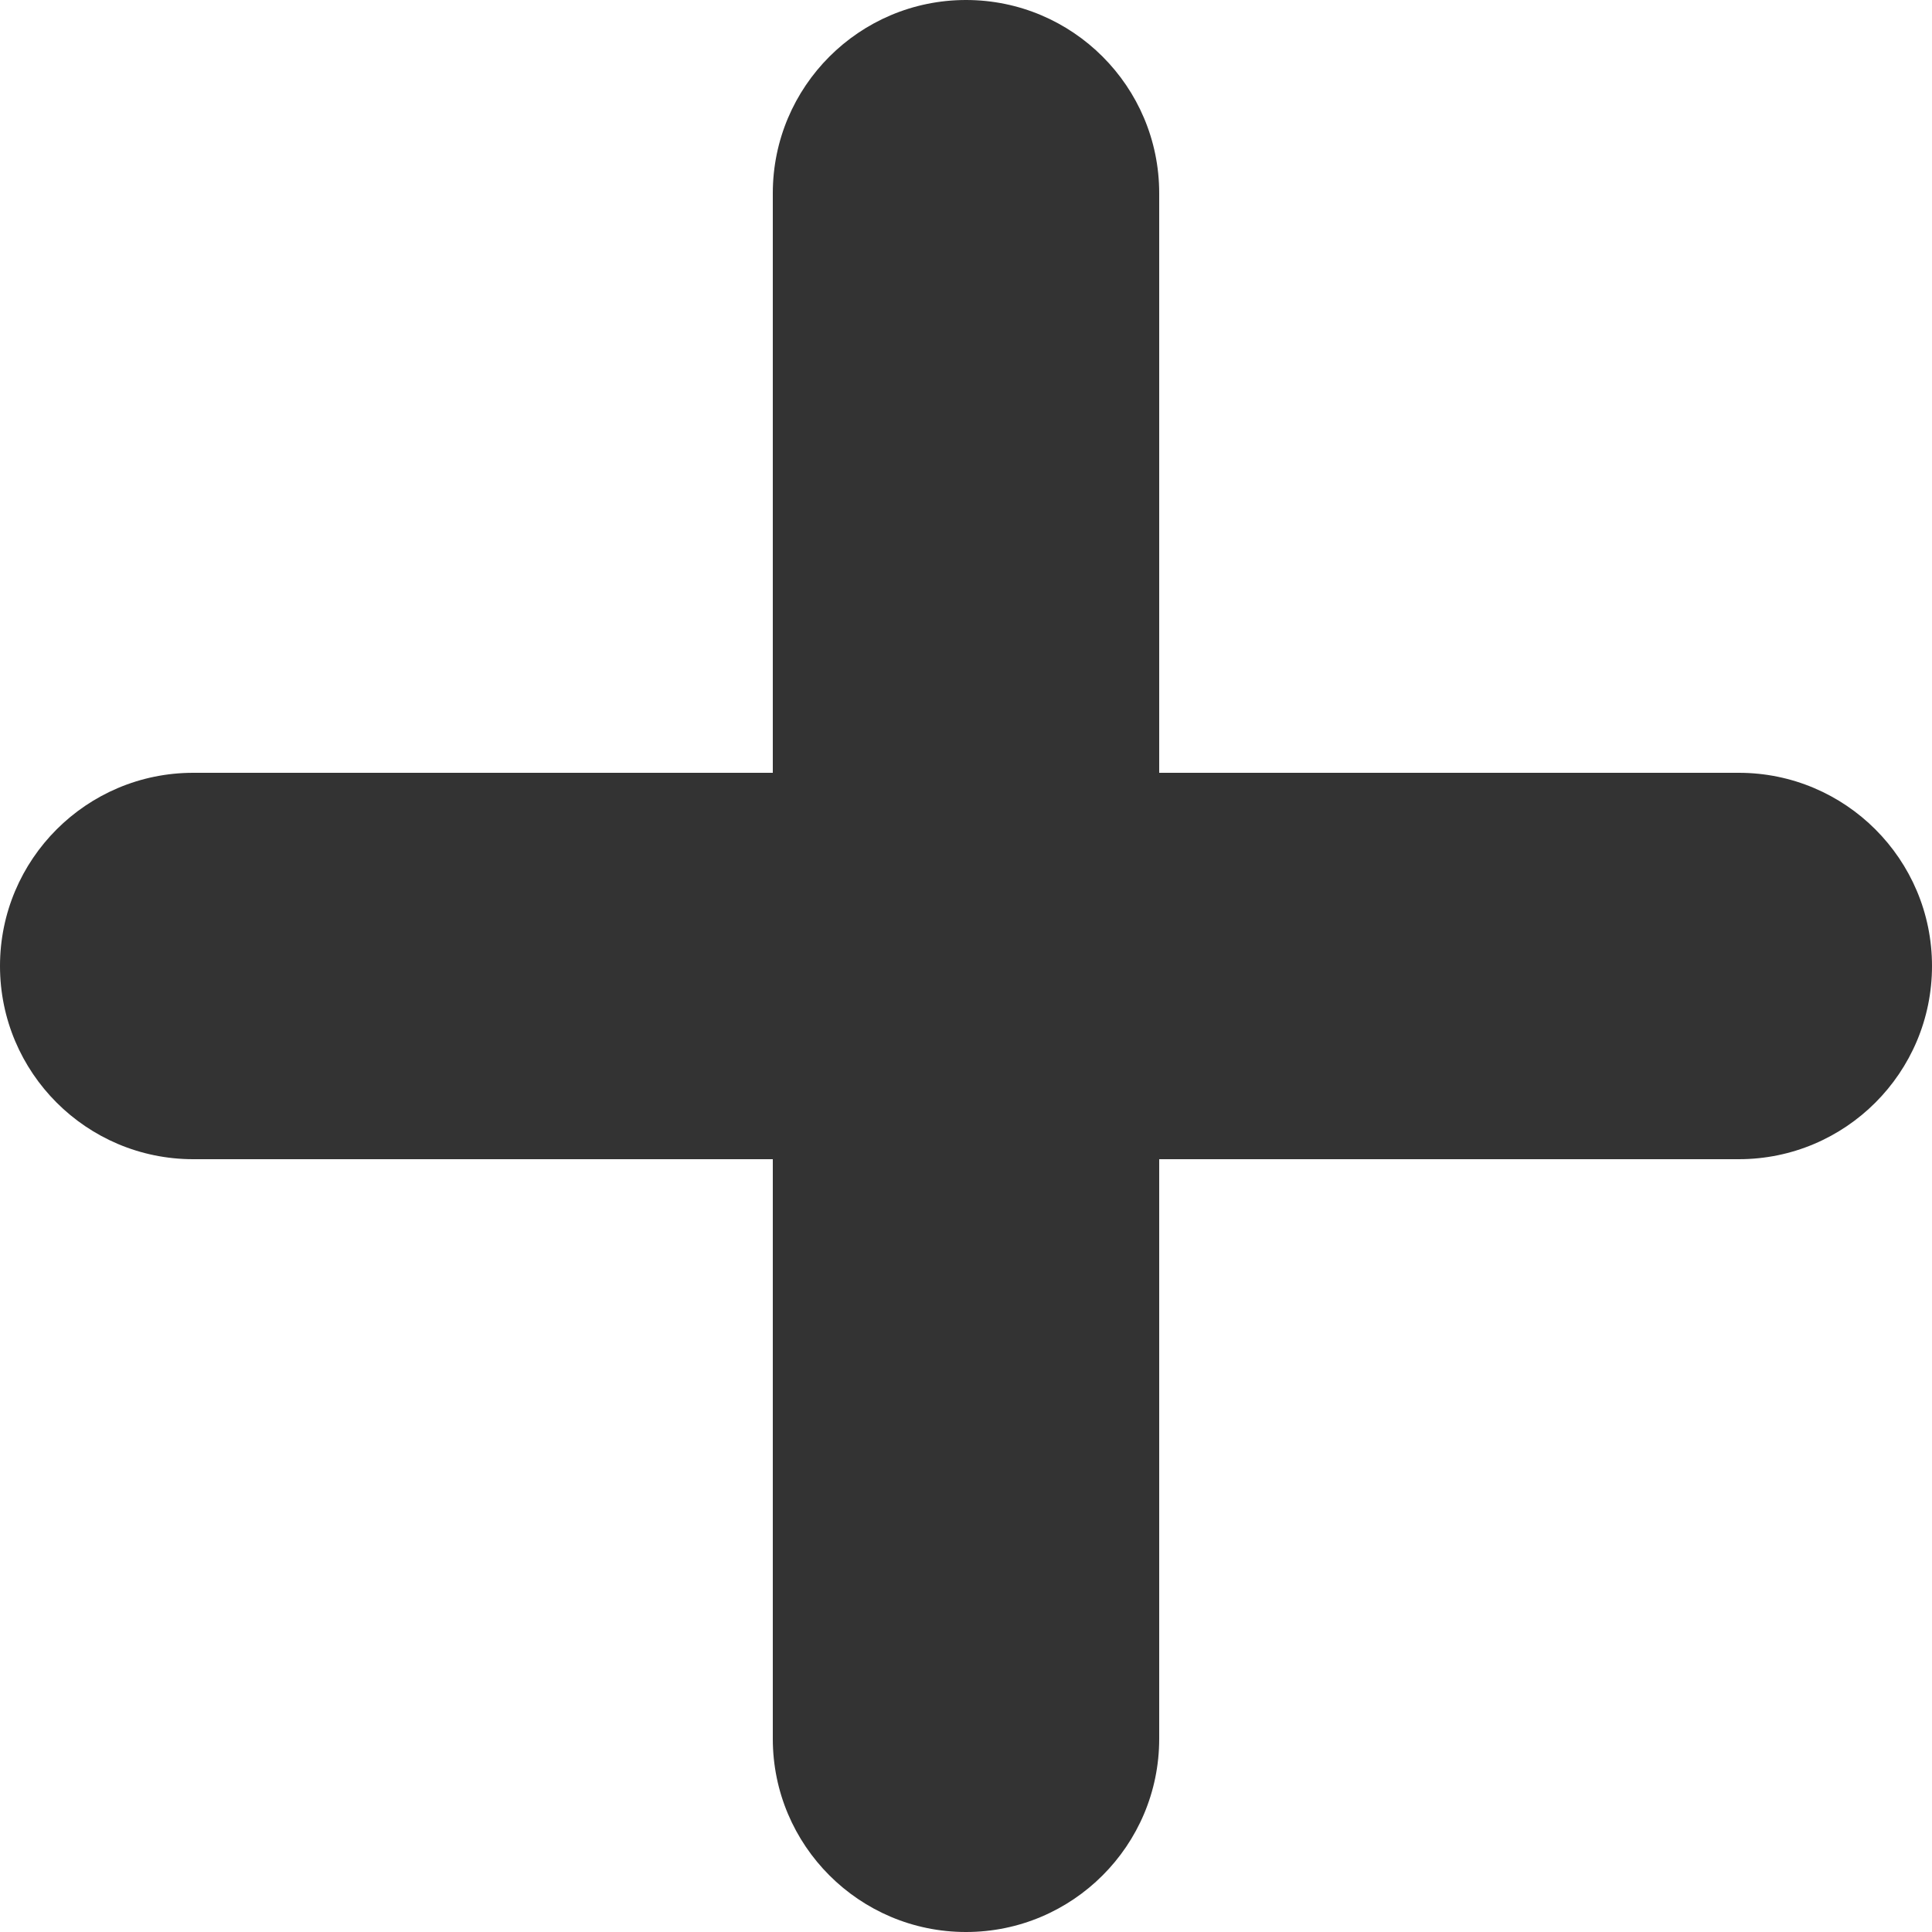
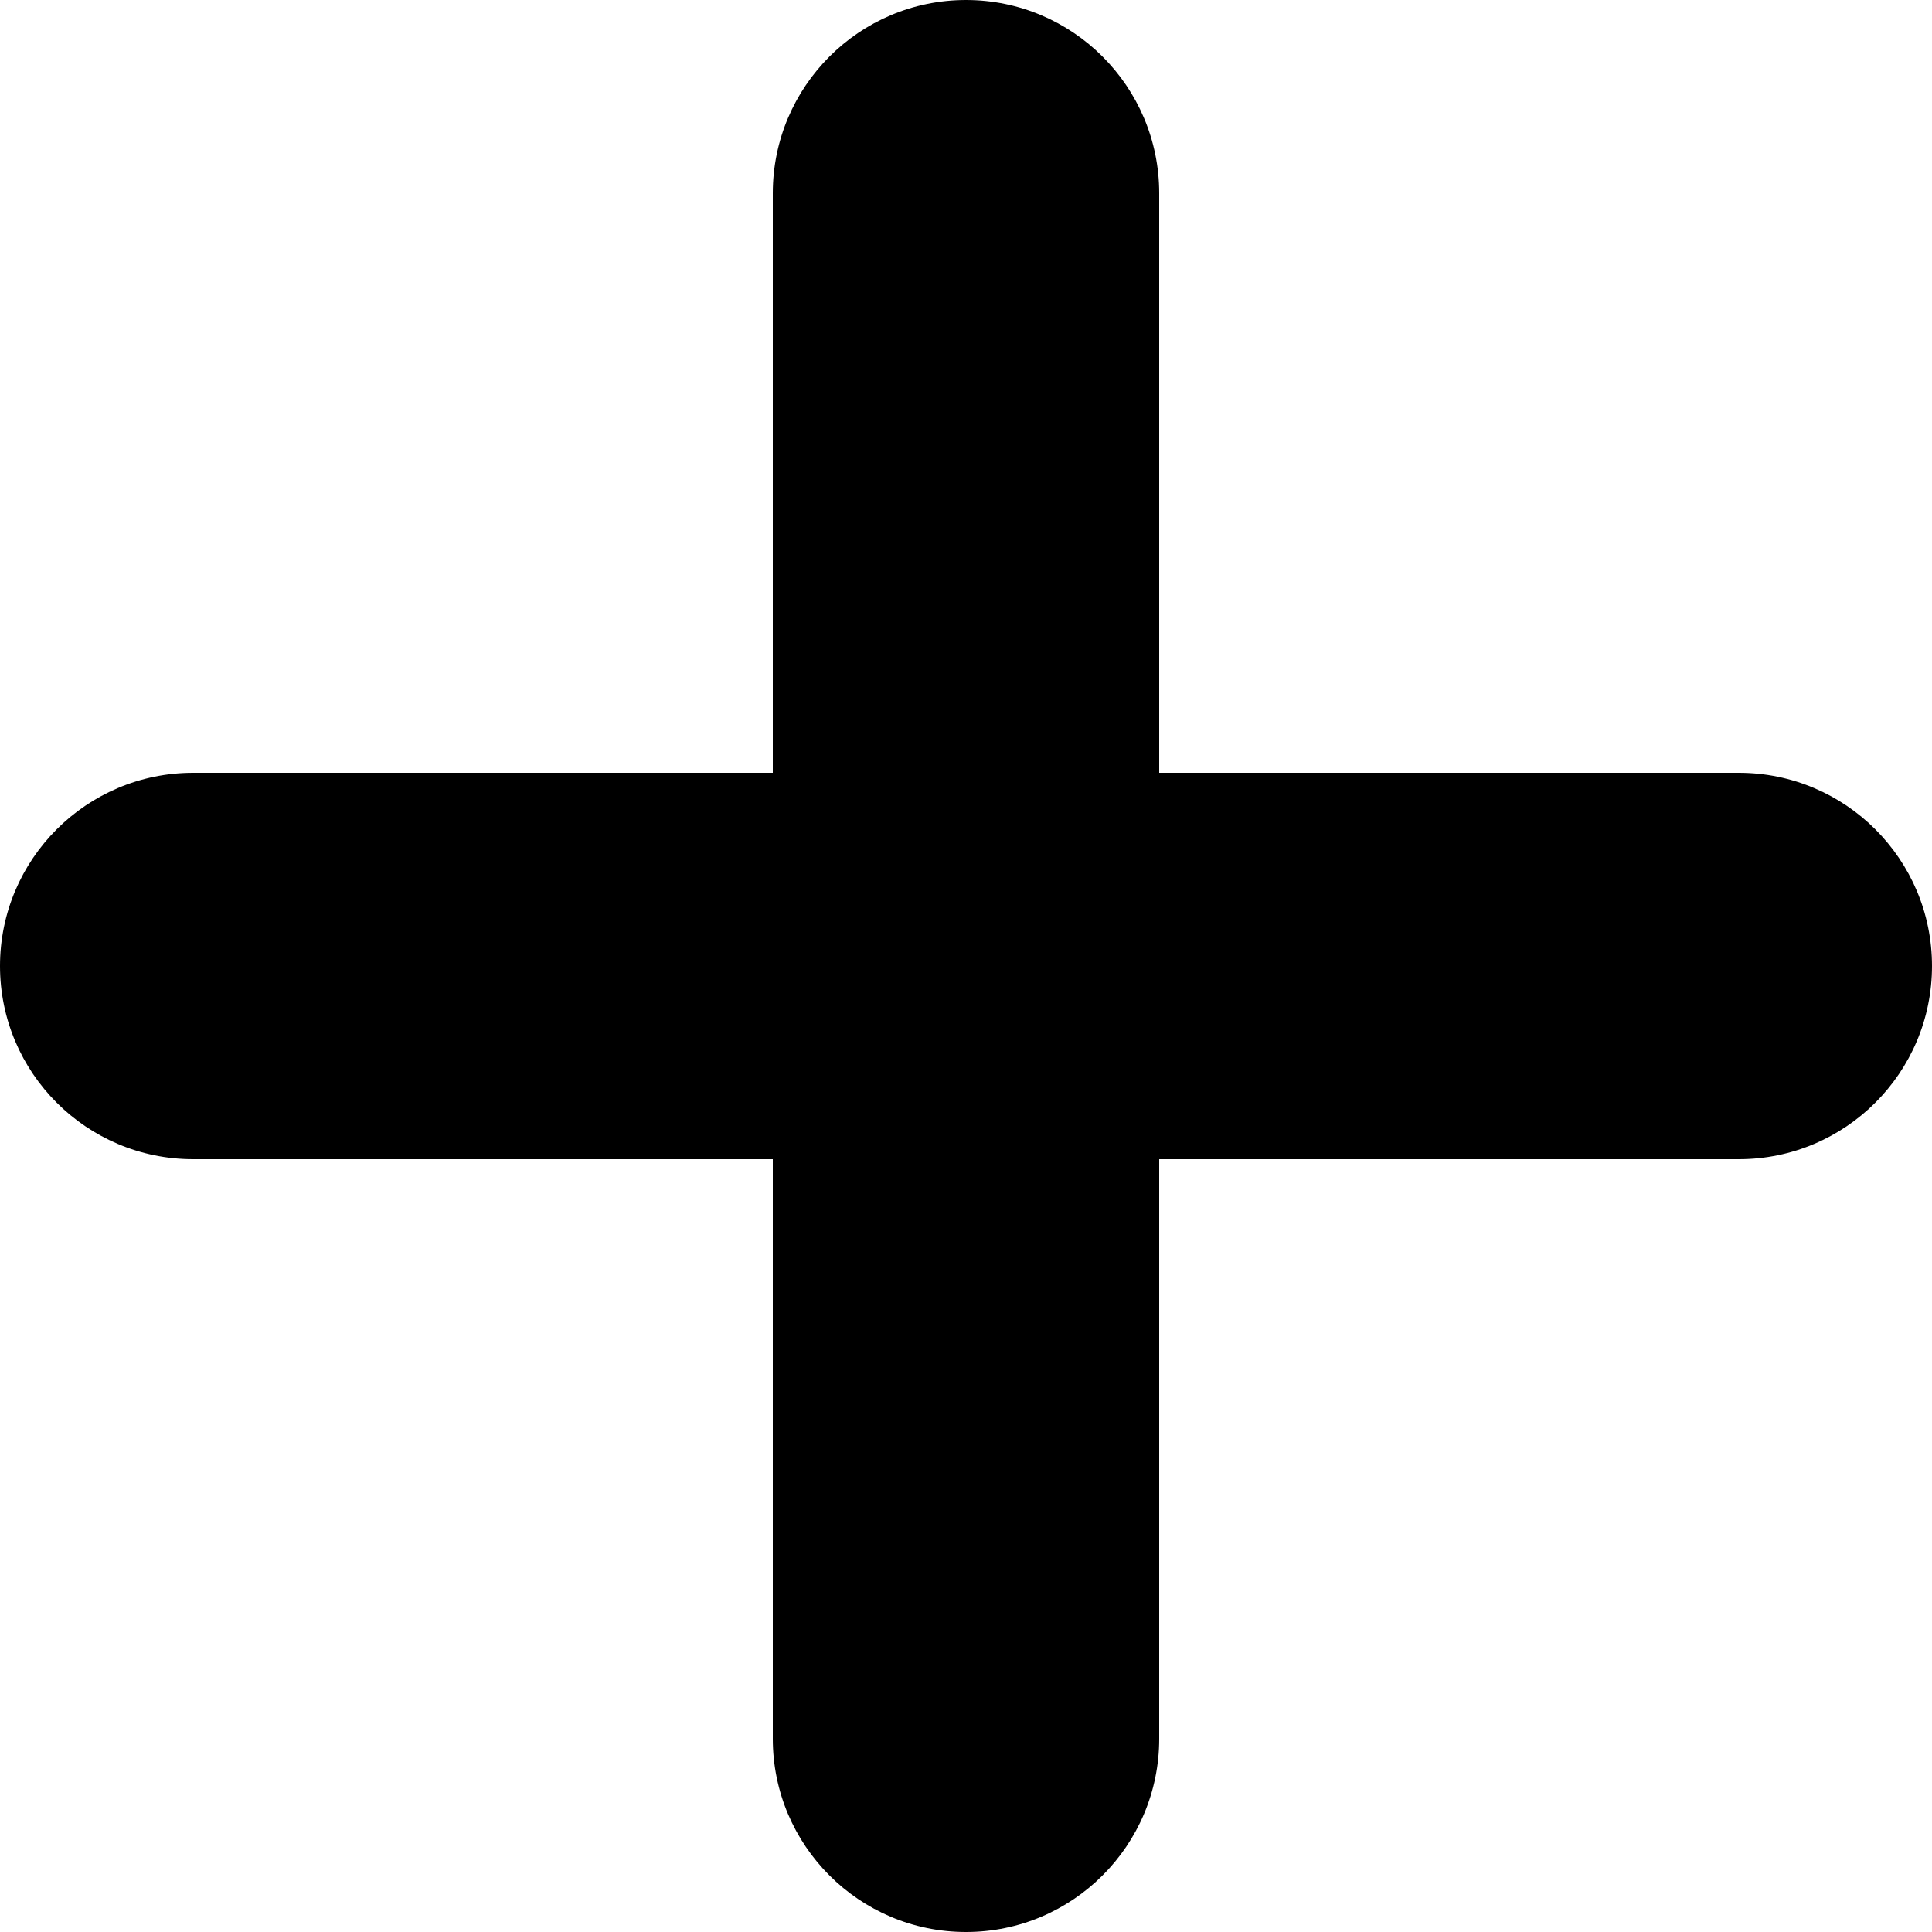
- <svg xmlns="http://www.w3.org/2000/svg" width="10" height="10" viewBox="0 0 10 10" fill="none">
-   <path d="M4 9C4 9.552 4.448 10 5 10C5.552 10 6 9.552 6 9V6H9C9.552 6 10 5.552 10 5C10 4.448 9.552 4 9 4H6V1C6 0.448 5.552 0 5 0C4.448 0 4 0.448 4 1L4 4H1C0.448 4 0 4.448 0 5C0 5.552 0.448 6 1 6H4L4 9Z" fill="#333333" />
+ <svg xmlns="http://www.w3.org/2000/svg" width="10" height="10" viewBox="0 0 10 10">
+   <path d="M4 9C4 9.552 4.448 10 5 10C5.552 10 6 9.552 6 9V6H9C9.552 6 10 5.552 10 5C10 4.448 9.552 4 9 4H6V1C6 0.448 5.552 0 5 0C4.448 0 4 0.448 4 1L4 4H1C0.448 4 0 4.448 0 5C0 5.552 0.448 6 1 6H4L4 9Z" />
</svg>
